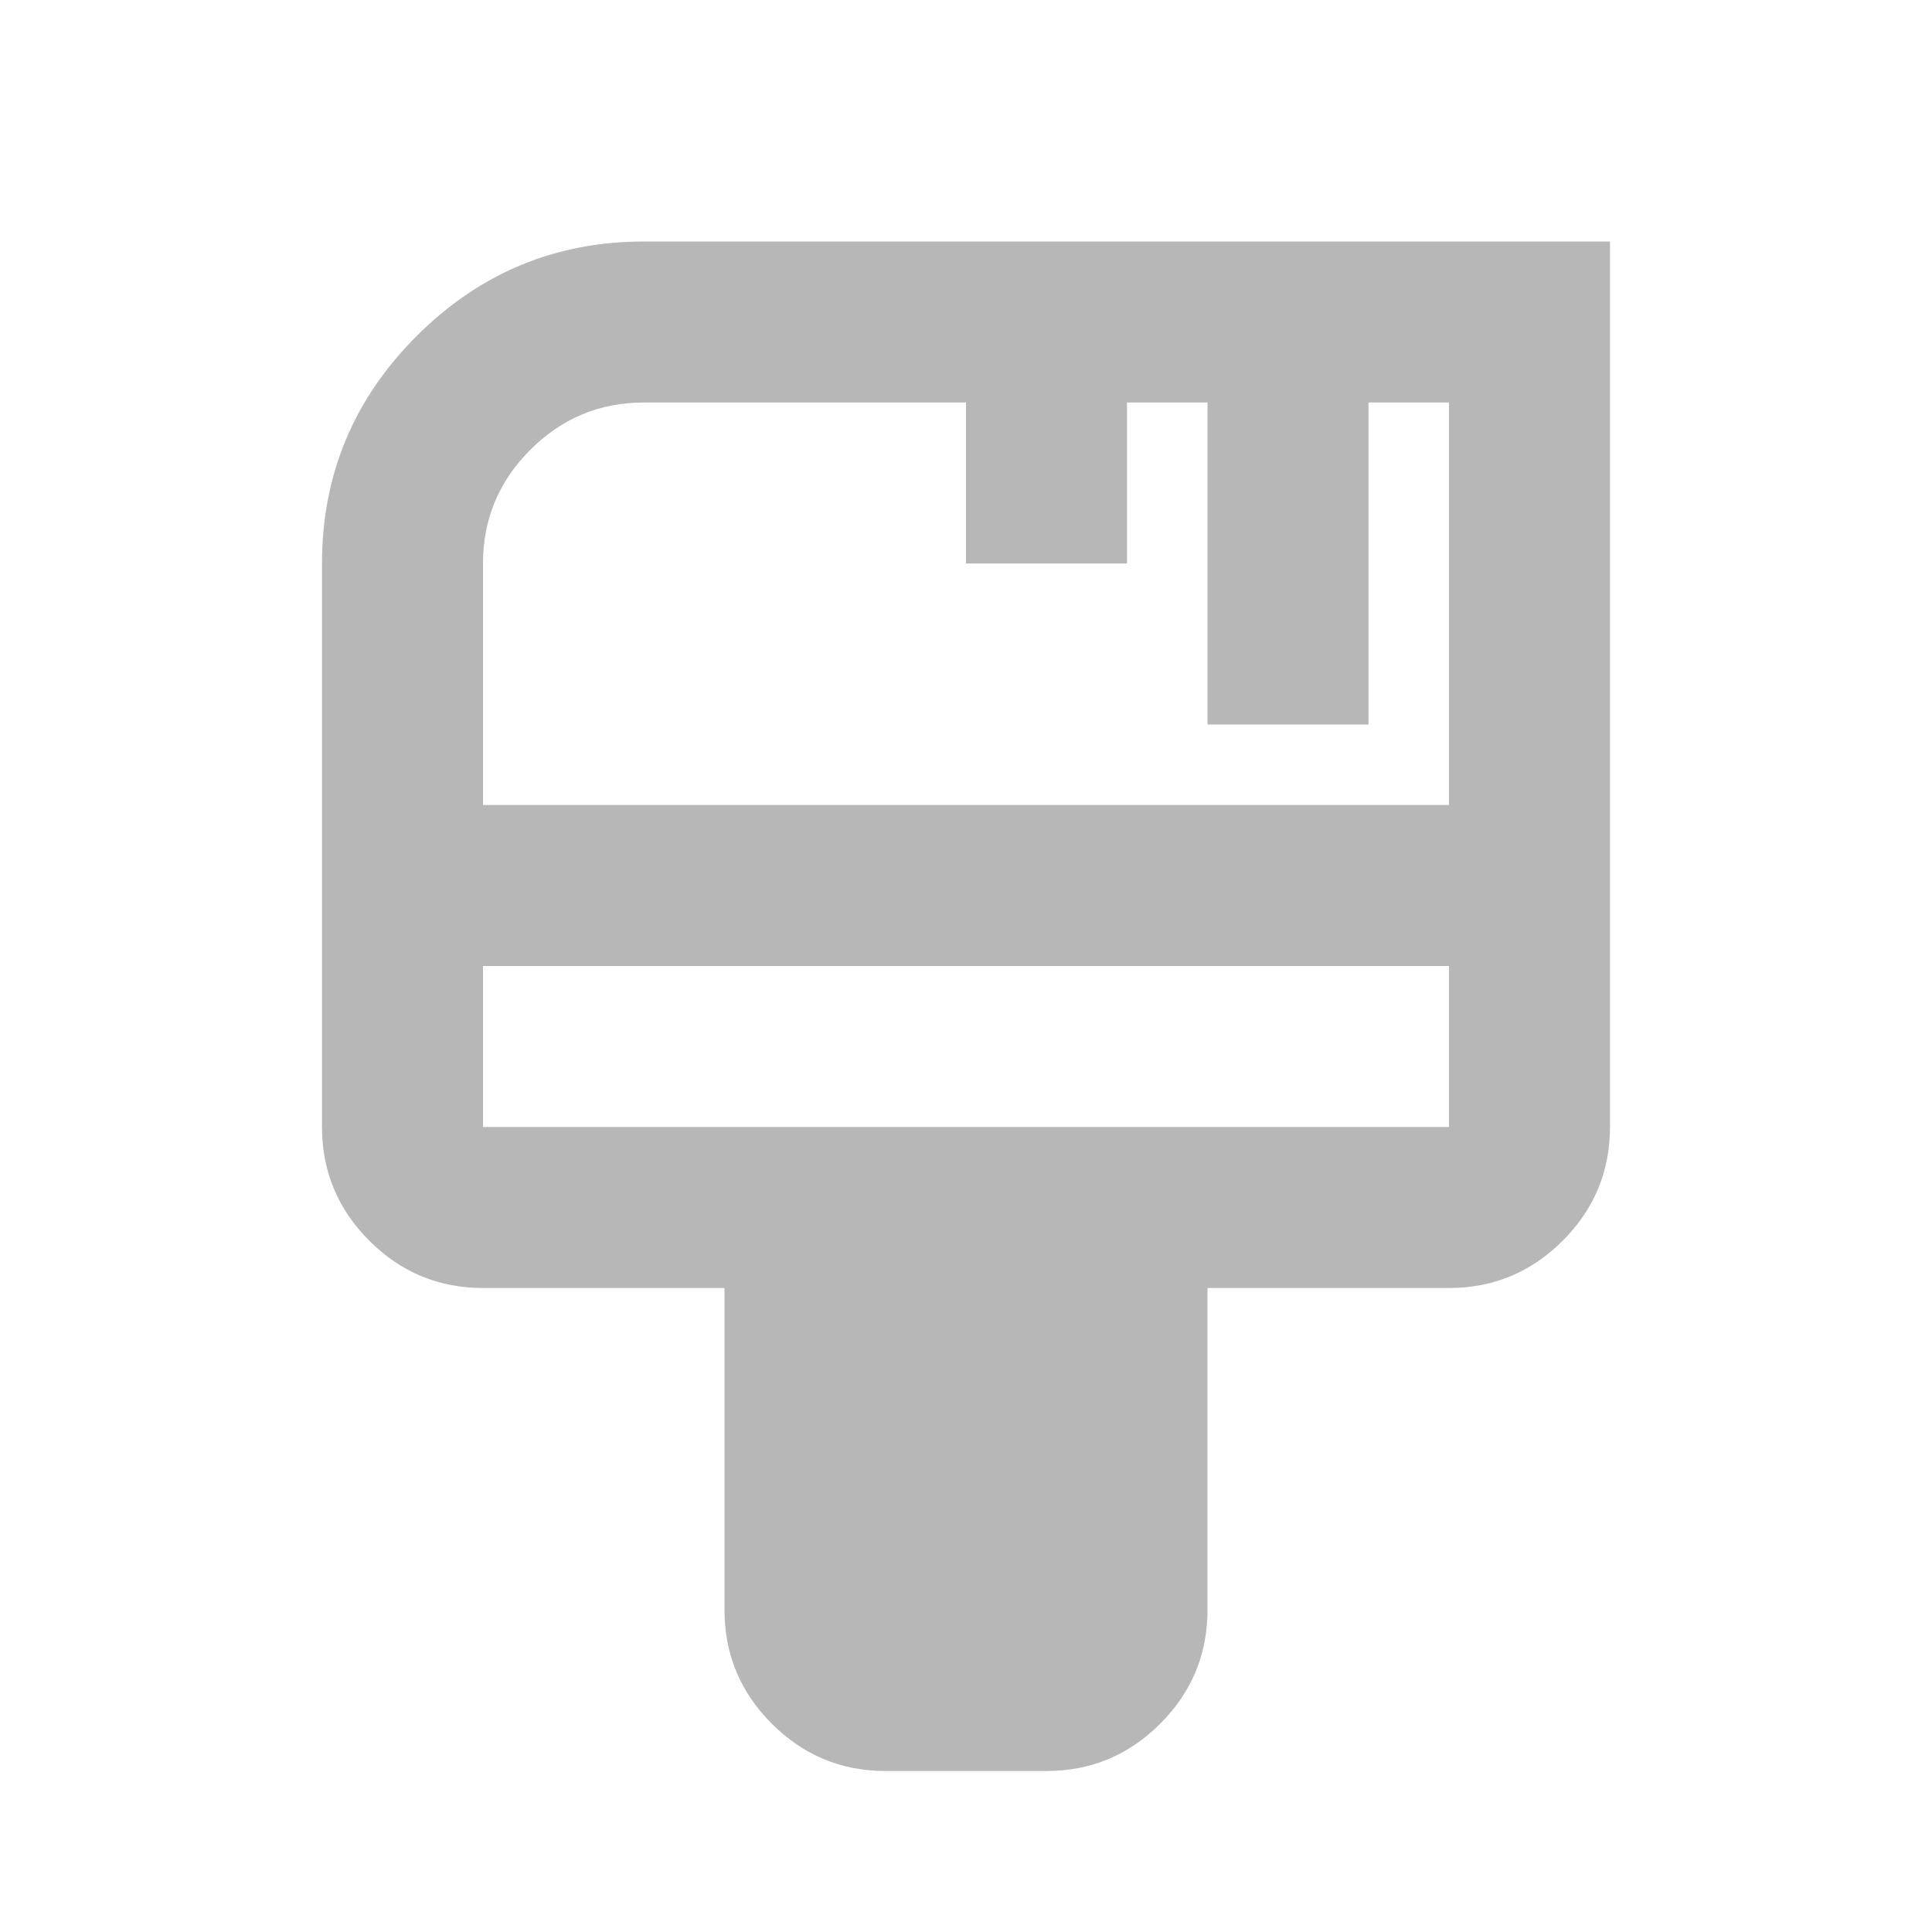
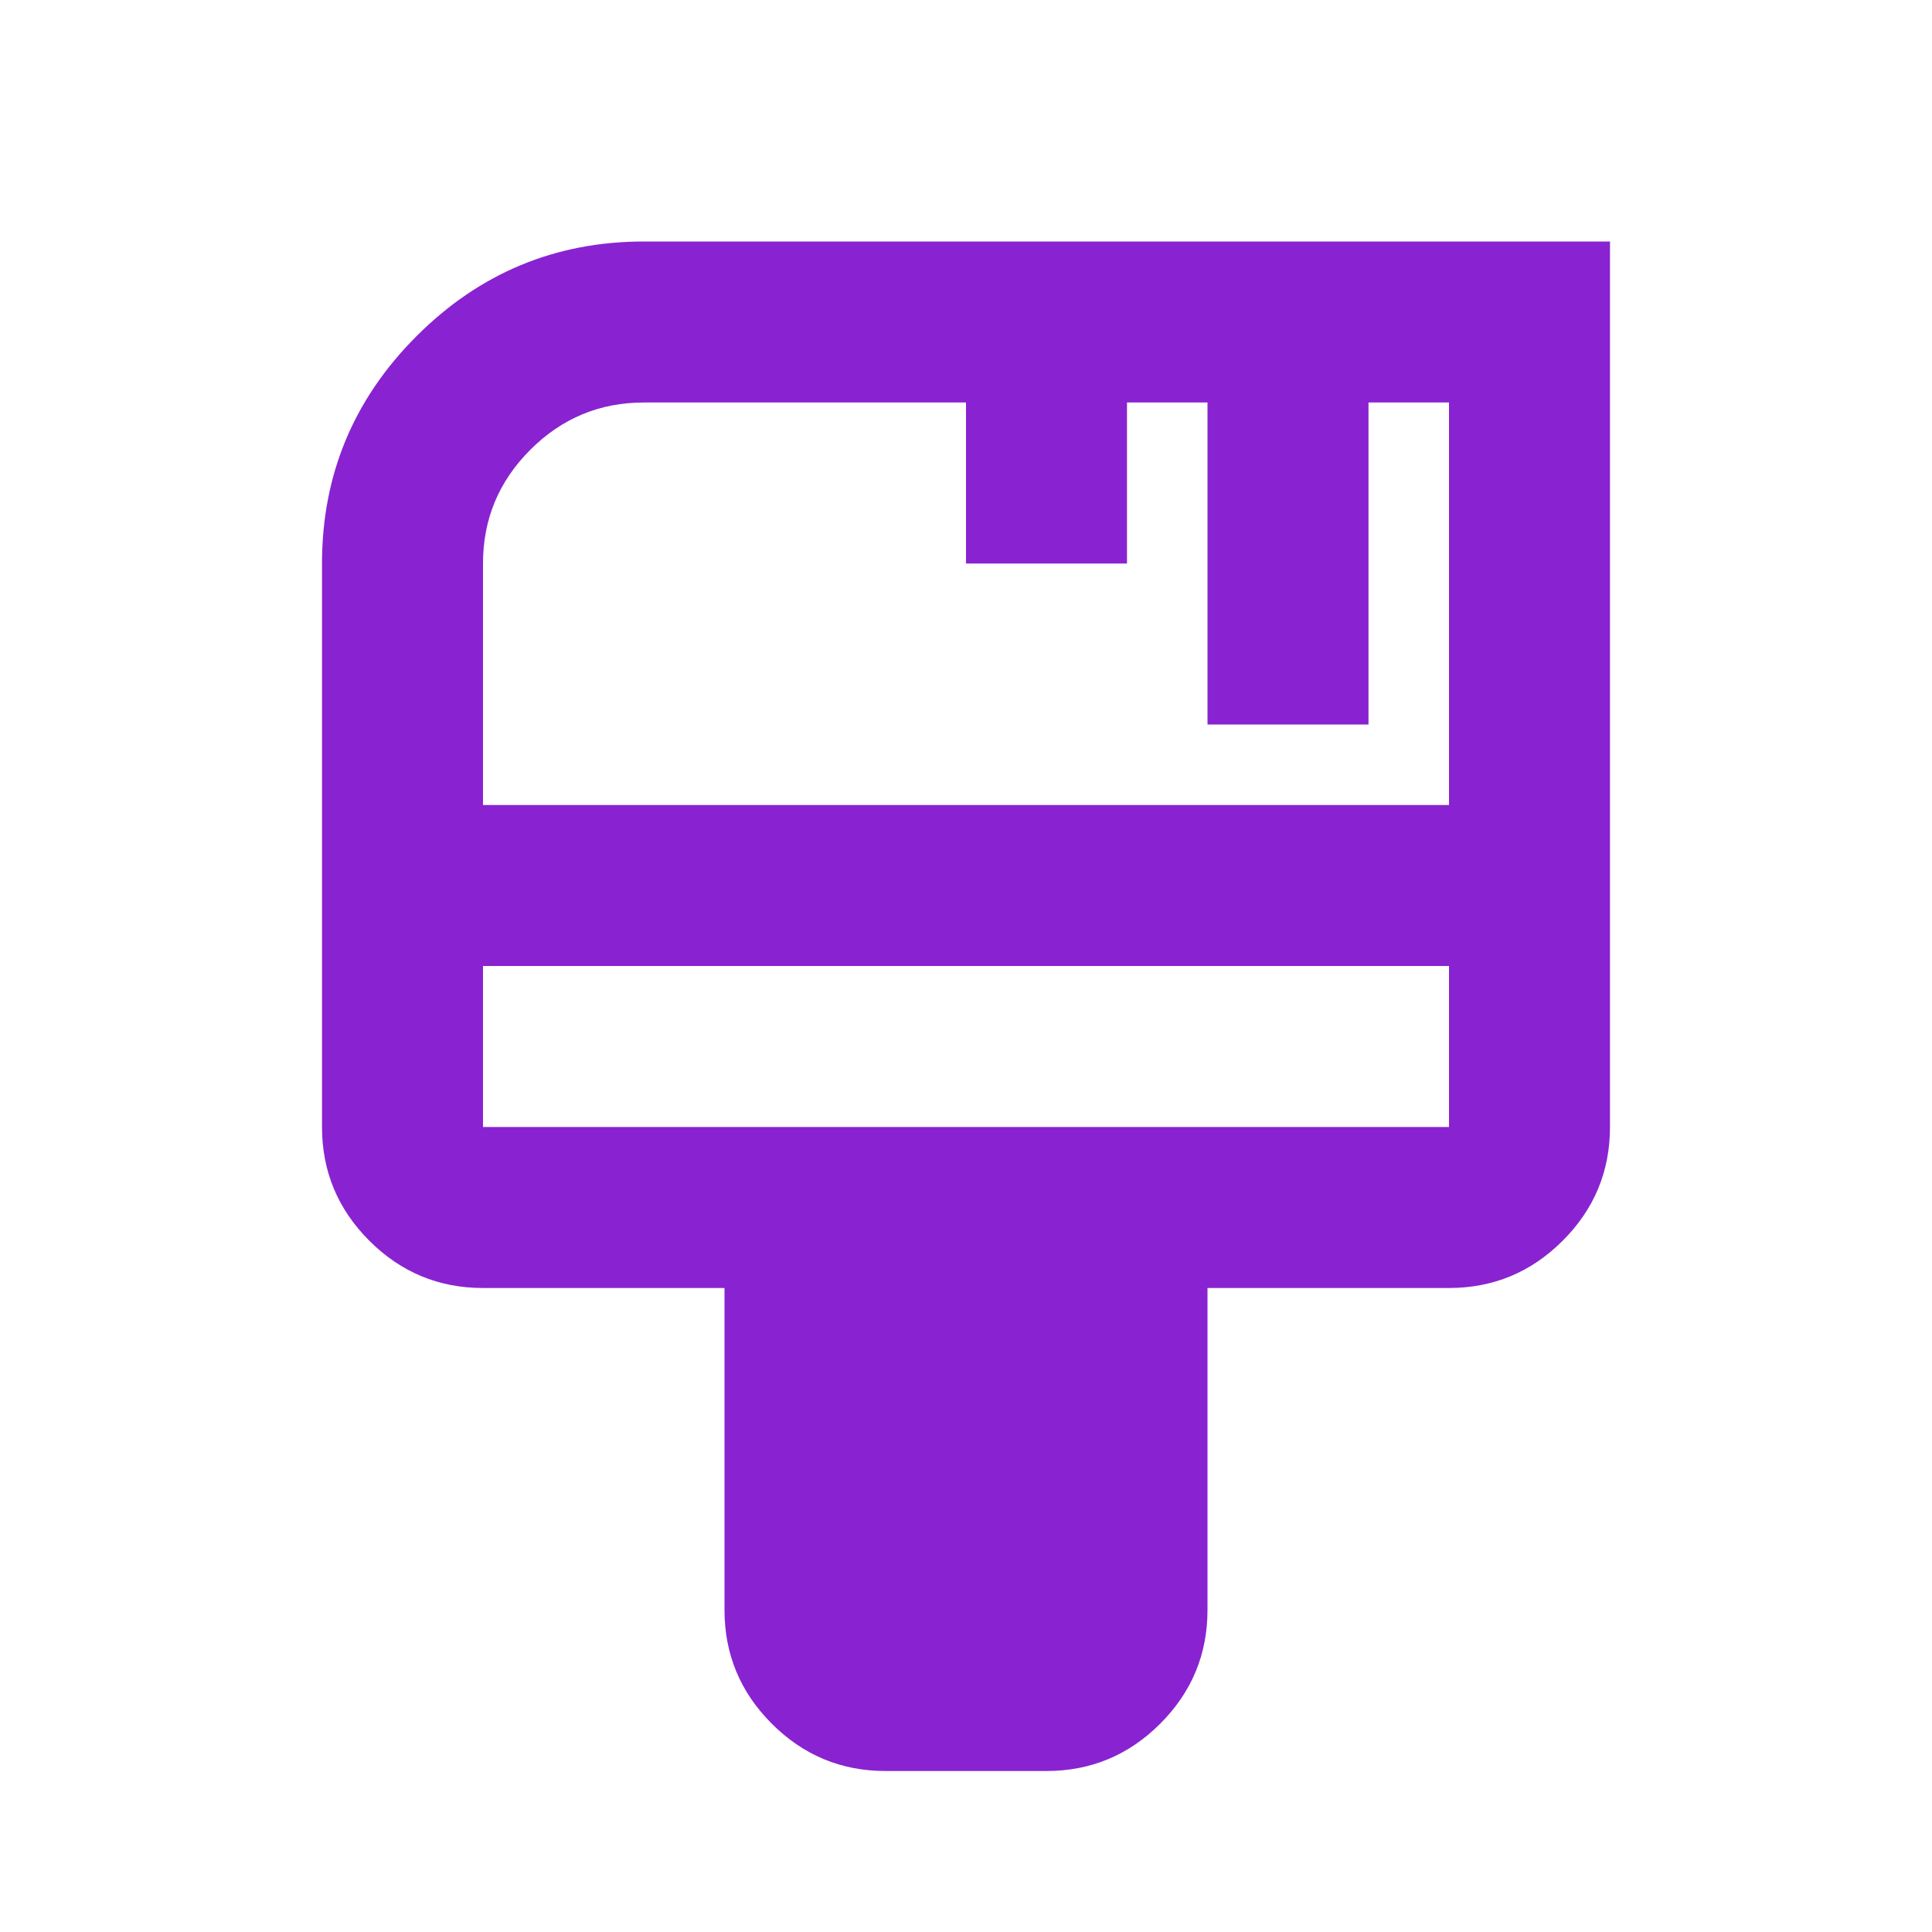
- <svg xmlns="http://www.w3.org/2000/svg" height="24px" viewBox="0 -960 960 960" width="24px" fill="#B7B7B7">
+ <svg xmlns="http://www.w3.org/2000/svg" height="24px" viewBox="0 -960 960 960" width="24px" fill="#8923d1">
  <path d="M440-80q-33 0-56.5-23.5T360-160v-160H240q-33 0-56.5-23.5T160-400v-280q0-66 47-113t113-47h480v440q0 33-23.5 56.5T720-320H600v160q0 33-23.5 56.5T520-80h-80ZM240-560h480v-200h-40v160h-80v-160h-40v80h-80v-80H320q-33 0-56.5 23.5T240-680v120Zm0 160h480v-80H240v80Zm0 0v-80 80Z" />
</svg>
